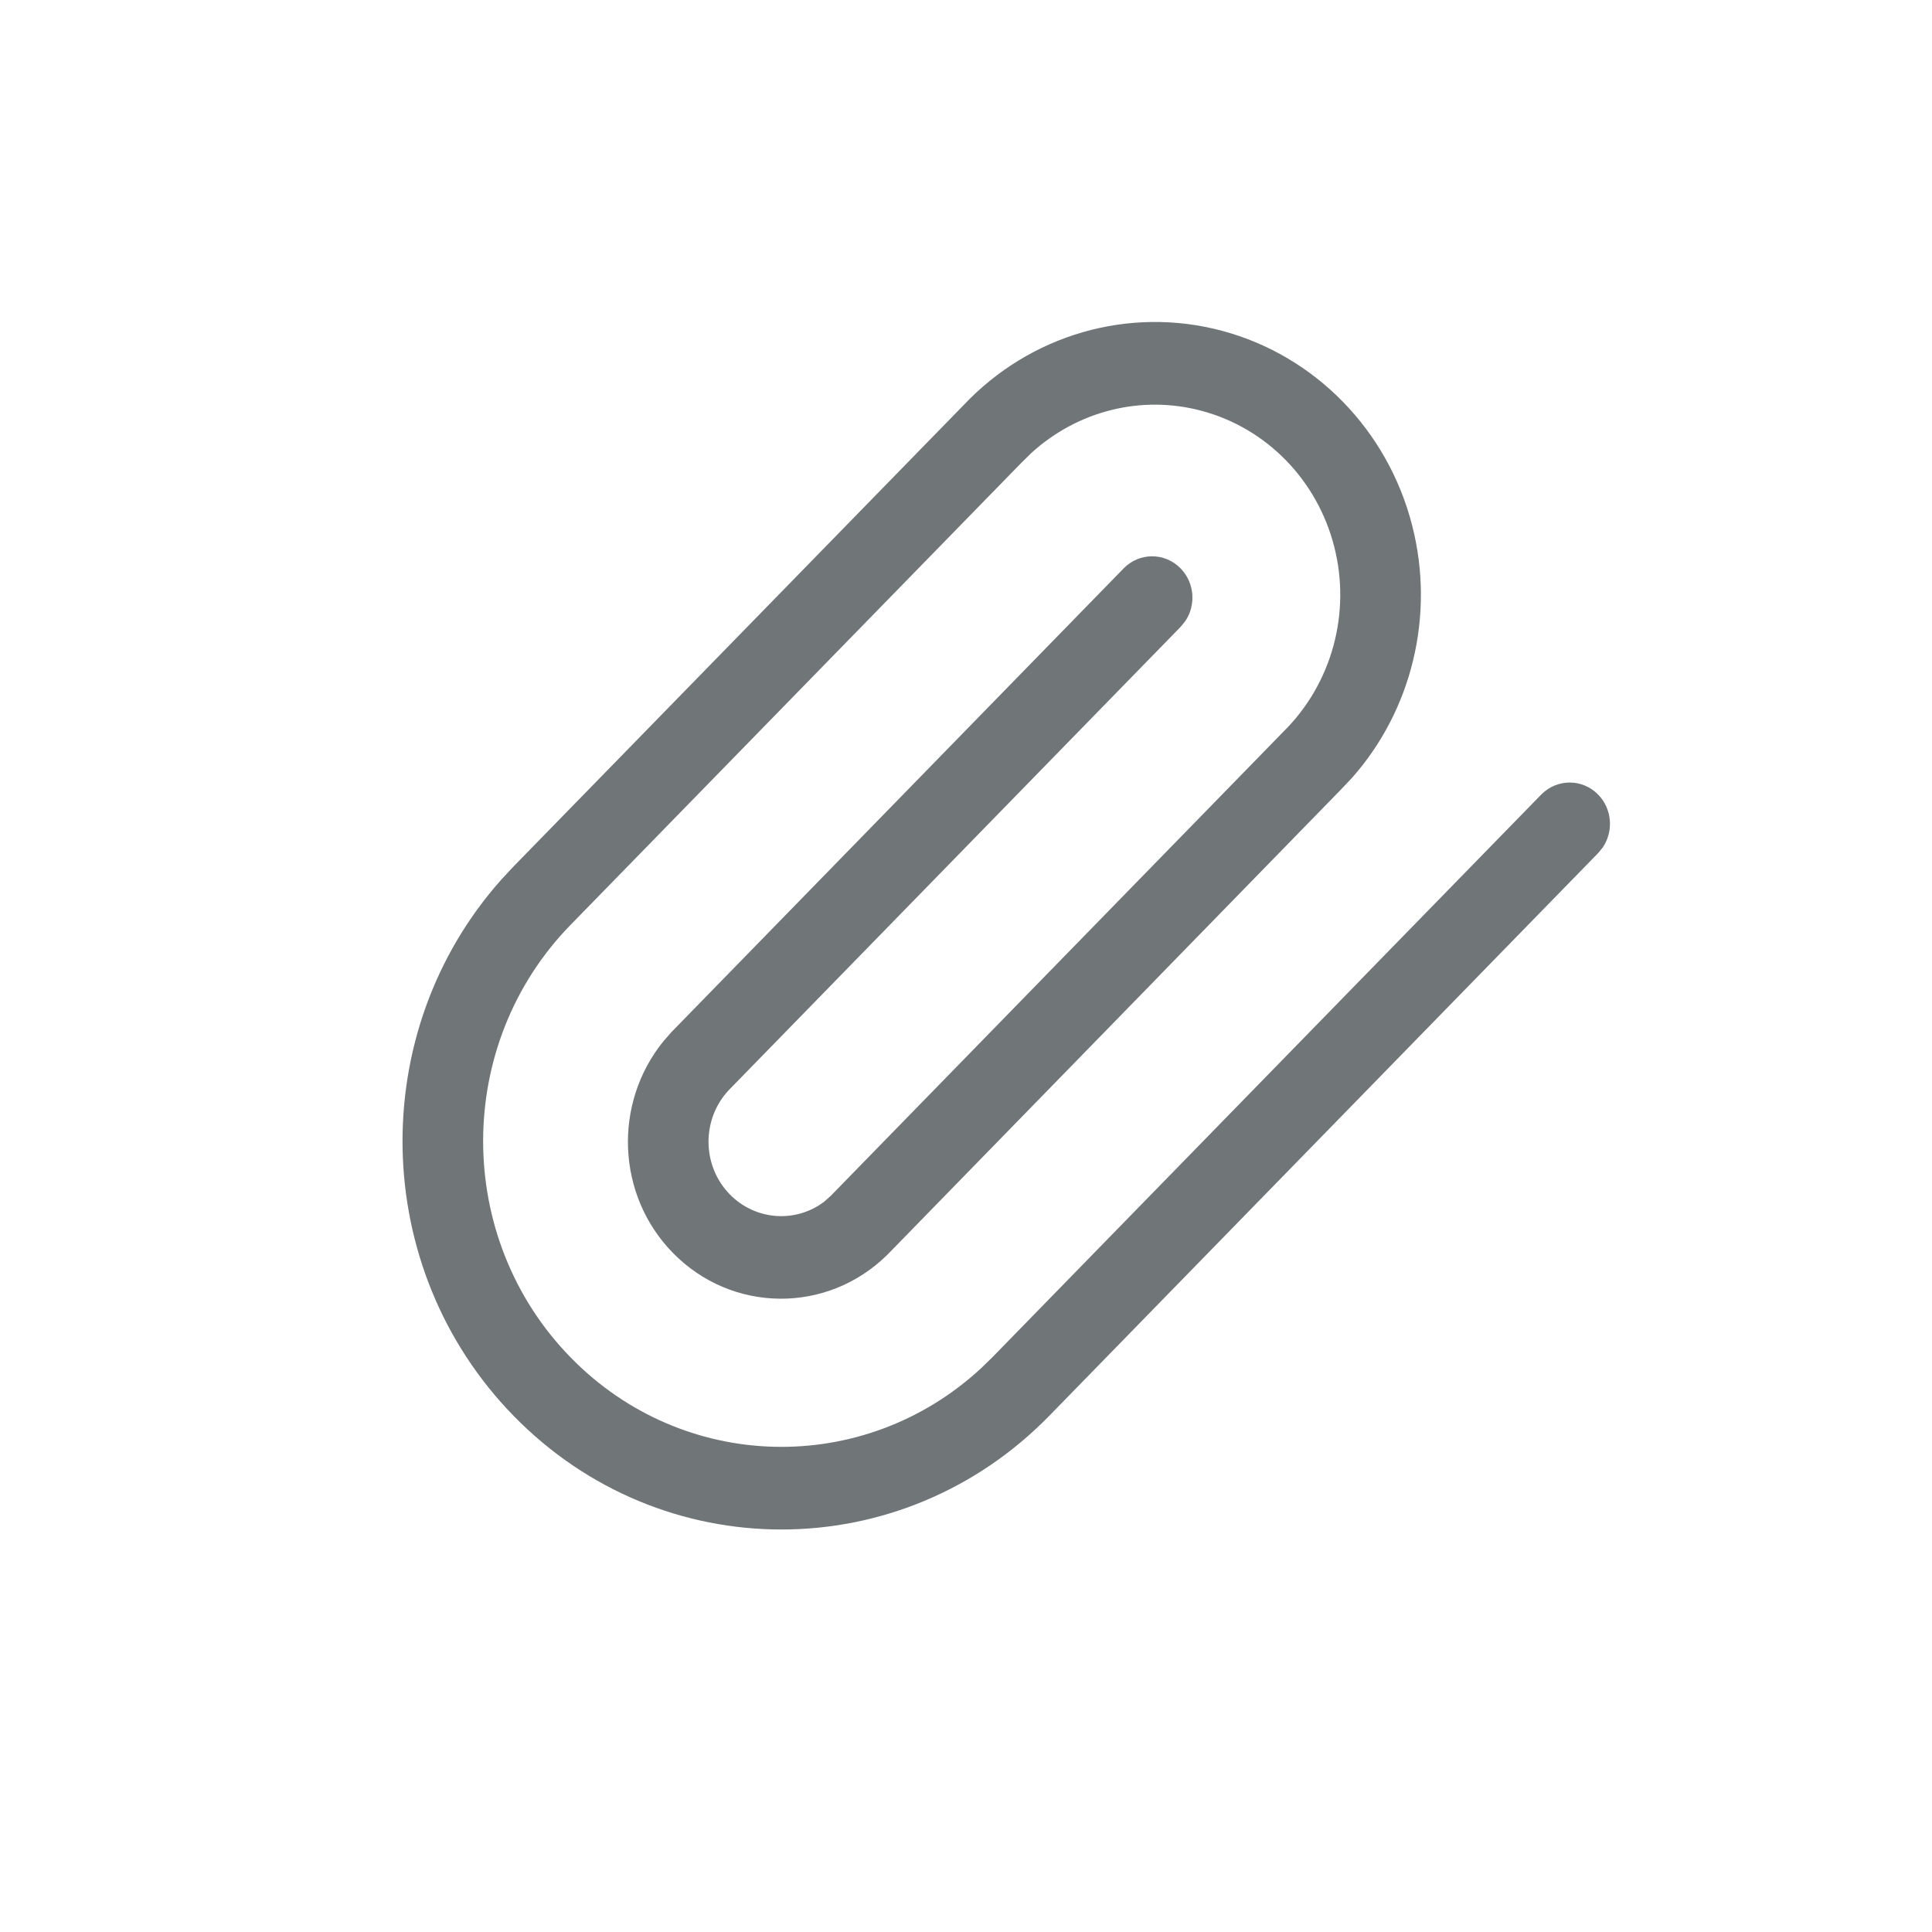
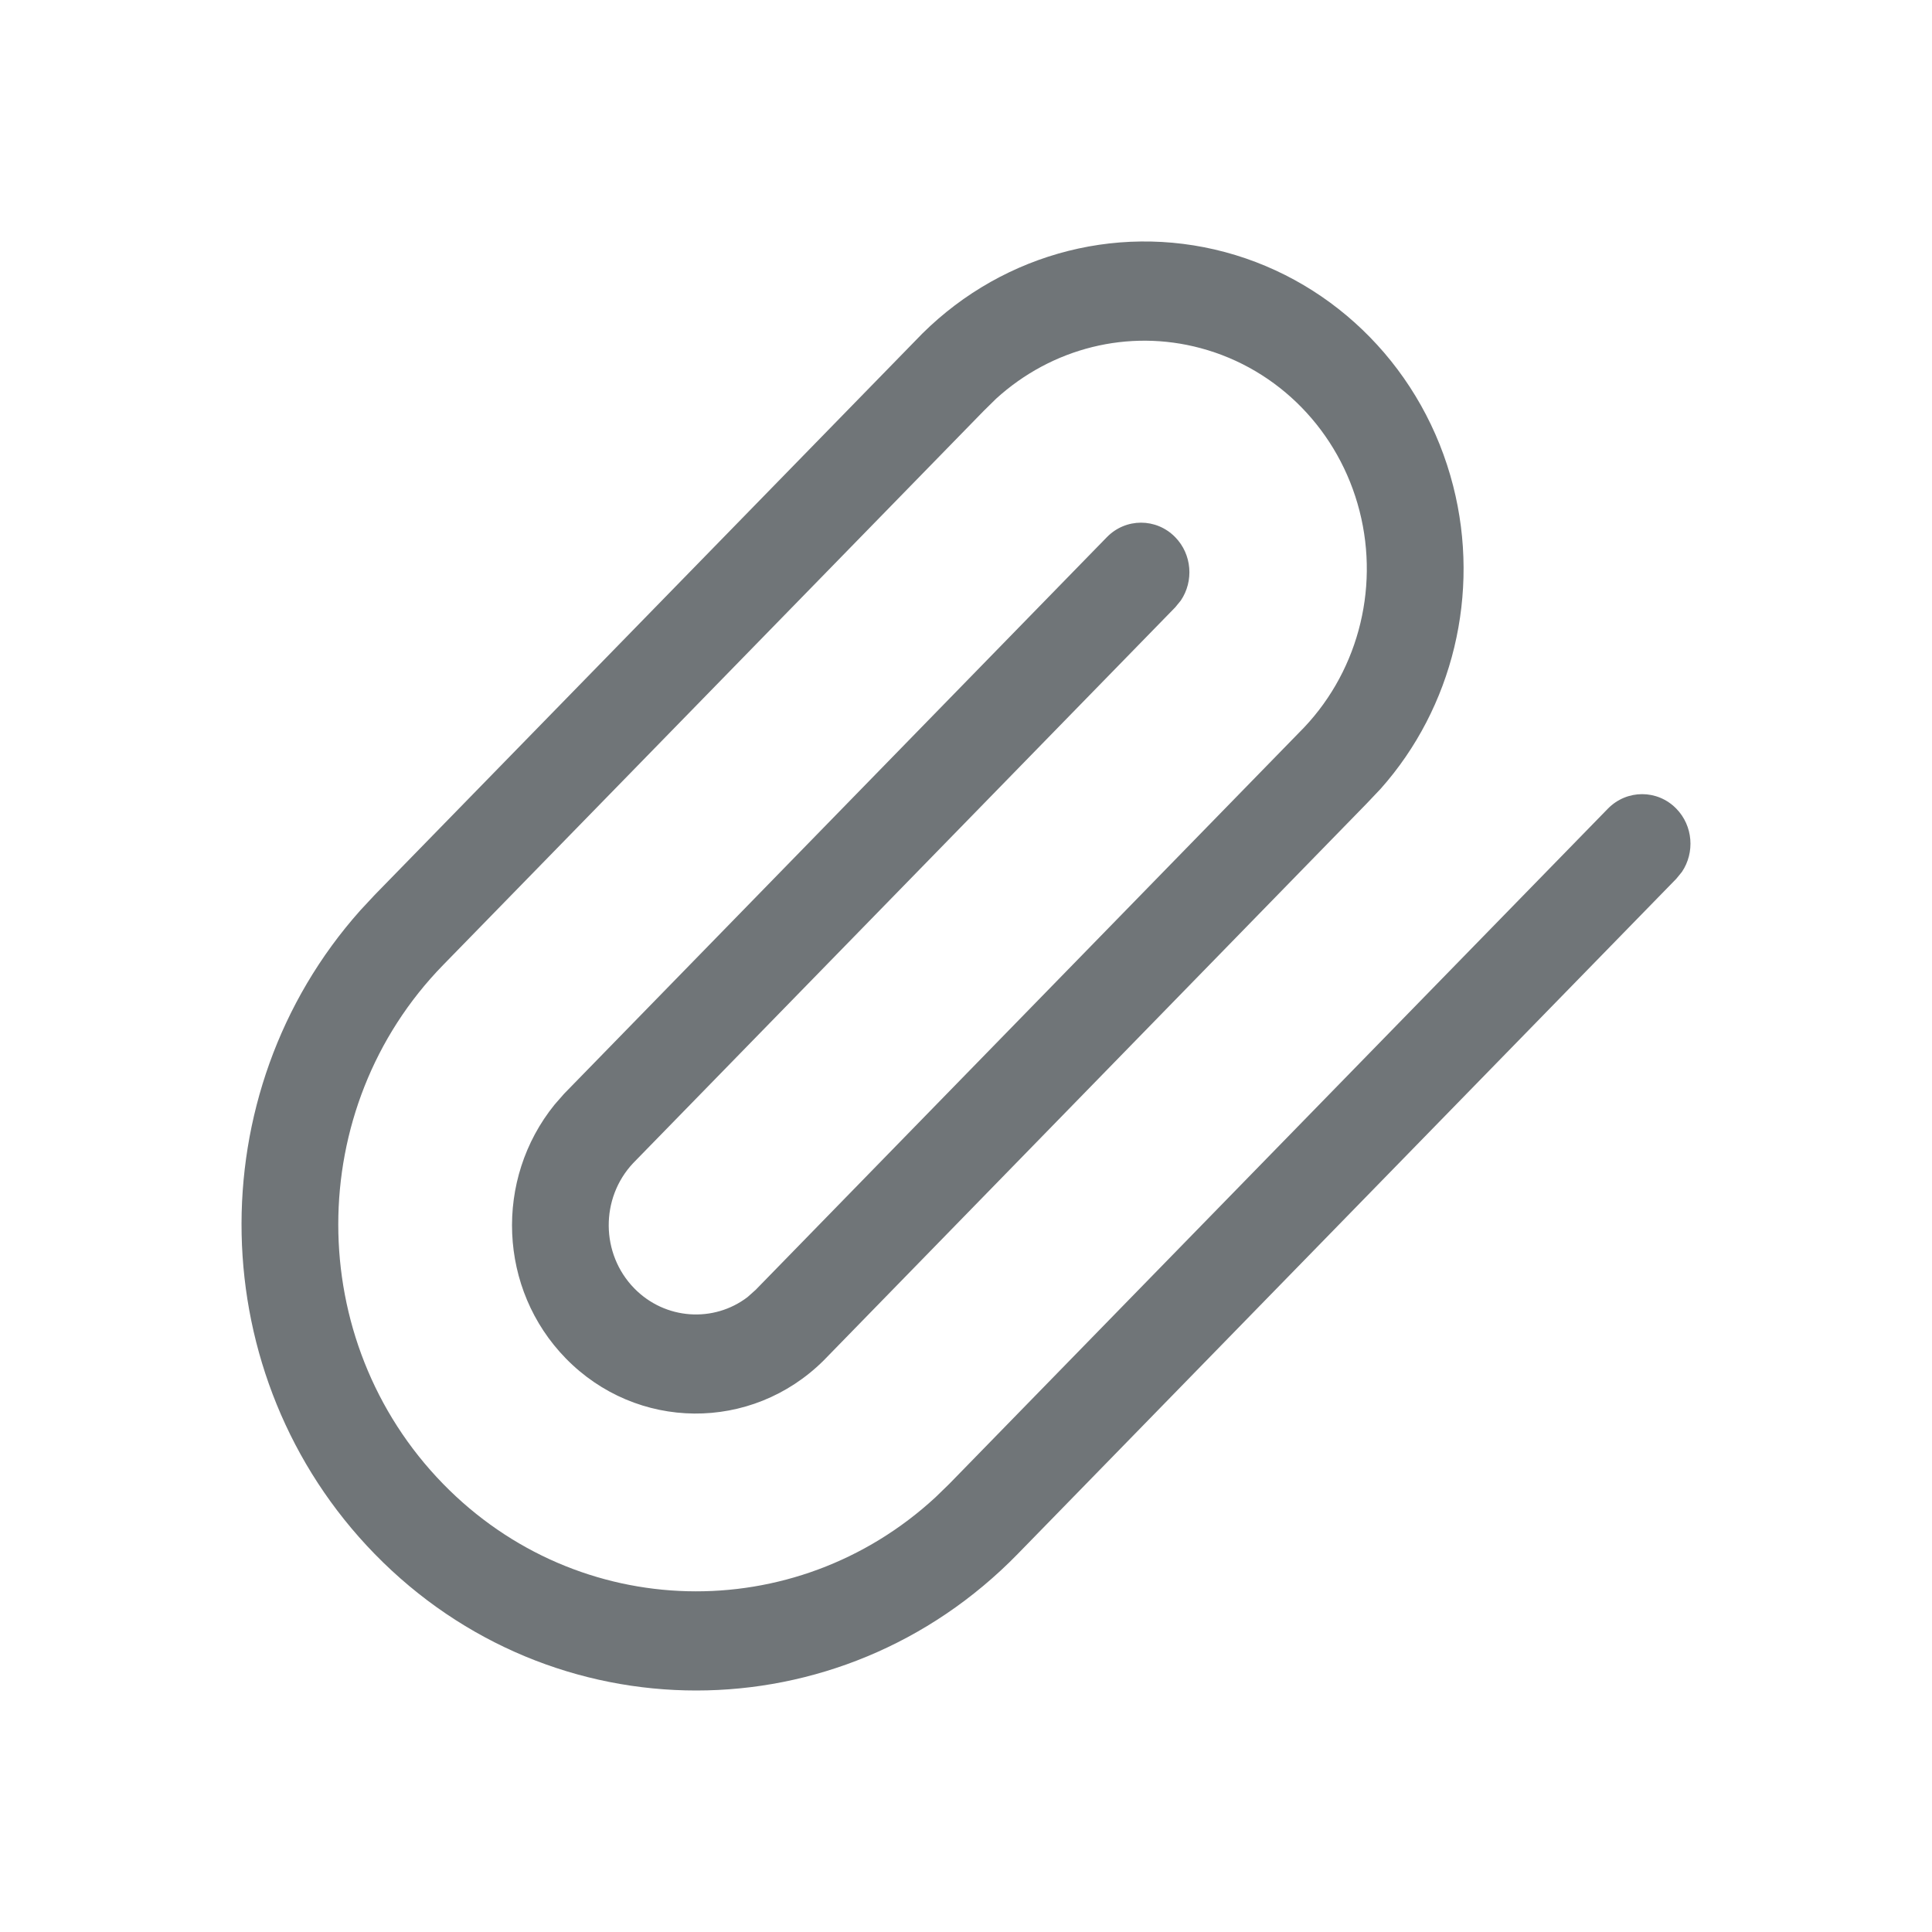
- <svg xmlns="http://www.w3.org/2000/svg" width="24" height="24" viewBox="0 0 24 24">
-   <path fill="#707578" fill-rule="evenodd" d="M6.379,10.764 L11.969,5.034 C12.799,4.154 14.027,3.8 15.183,4.11 C16.338,4.42 17.241,5.345 17.543,6.53 C17.828,7.644 17.539,8.826 16.793,9.665 L16.648,9.818 L11.025,15.585 C10.278,16.325 9.091,16.314 8.357,15.562 C7.658,14.846 7.615,13.708 8.241,12.935 L8.34,12.822 L13.958,7.061 C14.153,6.861 14.47,6.86 14.666,7.061 C14.84,7.239 14.859,7.516 14.724,7.716 L14.666,7.787 L9.054,13.541 C8.713,13.904 8.718,14.48 9.065,14.836 C9.386,15.165 9.89,15.194 10.239,14.927 L10.322,14.853 L15.946,9.086 C16.545,8.493 16.785,7.615 16.574,6.79 C16.363,5.964 15.735,5.32 14.929,5.104 C14.181,4.903 13.39,5.101 12.812,5.627 L12.683,5.754 L7.087,11.49 C5.64,12.973 5.64,15.378 7.087,16.861 C8.487,18.296 10.729,18.343 12.184,17 L12.327,16.861 L19.145,9.871 C19.341,9.671 19.658,9.671 19.853,9.871 C20.027,10.049 20.046,10.326 19.911,10.526 L19.853,10.597 L13.035,17.587 C11.197,19.471 8.217,19.471 6.379,17.587 C4.592,15.755 4.542,12.817 6.23,10.924 L6.379,10.764 Z" />
+ <svg xmlns="http://www.w3.org/2000/svg" width="20" height="20" viewBox="0 0 20 20">
+   <path fill="#707578" fill-rule="evenodd" d="M3.879,9.264 L9.469,3.534 C10.299,2.654 11.527,2.3 12.683,2.61 C13.838,2.92 14.741,3.845 15.043,5.03 C15.328,6.144 15.039,7.326 14.293,8.165 L14.148,8.318 L8.525,14.085 C7.778,14.825 6.591,14.814 5.857,14.062 C5.158,13.346 5.115,12.208 5.741,11.435 L5.84,11.322 L11.458,5.561 C11.653,5.361 11.97,5.36 12.166,5.561 C12.34,5.739 12.359,6.016 12.224,6.216 L12.166,6.287 L6.554,12.041 C6.213,12.404 6.218,12.98 6.565,13.336 C6.886,13.665 7.39,13.694 7.739,13.427 L7.822,13.353 L13.446,7.586 C14.045,6.993 14.285,6.115 14.074,5.29 C13.863,4.464 13.235,3.82 12.429,3.604 C11.681,3.403 10.89,3.601 10.312,4.127 L10.183,4.254 L4.587,9.99 C3.14,11.473 3.14,13.878 4.587,15.361 C5.987,16.796 8.229,16.843 9.684,15.5 L9.827,15.361 L16.645,8.371 C16.841,8.171 17.158,8.171 17.353,8.371 C17.527,8.549 17.546,8.826 17.411,9.026 L17.353,9.097 L10.535,16.087 C8.697,17.971 5.717,17.971 3.879,16.087 C2.092,14.255 2.042,11.317 3.73,9.424 L3.879,9.264 Z" />
</svg>
